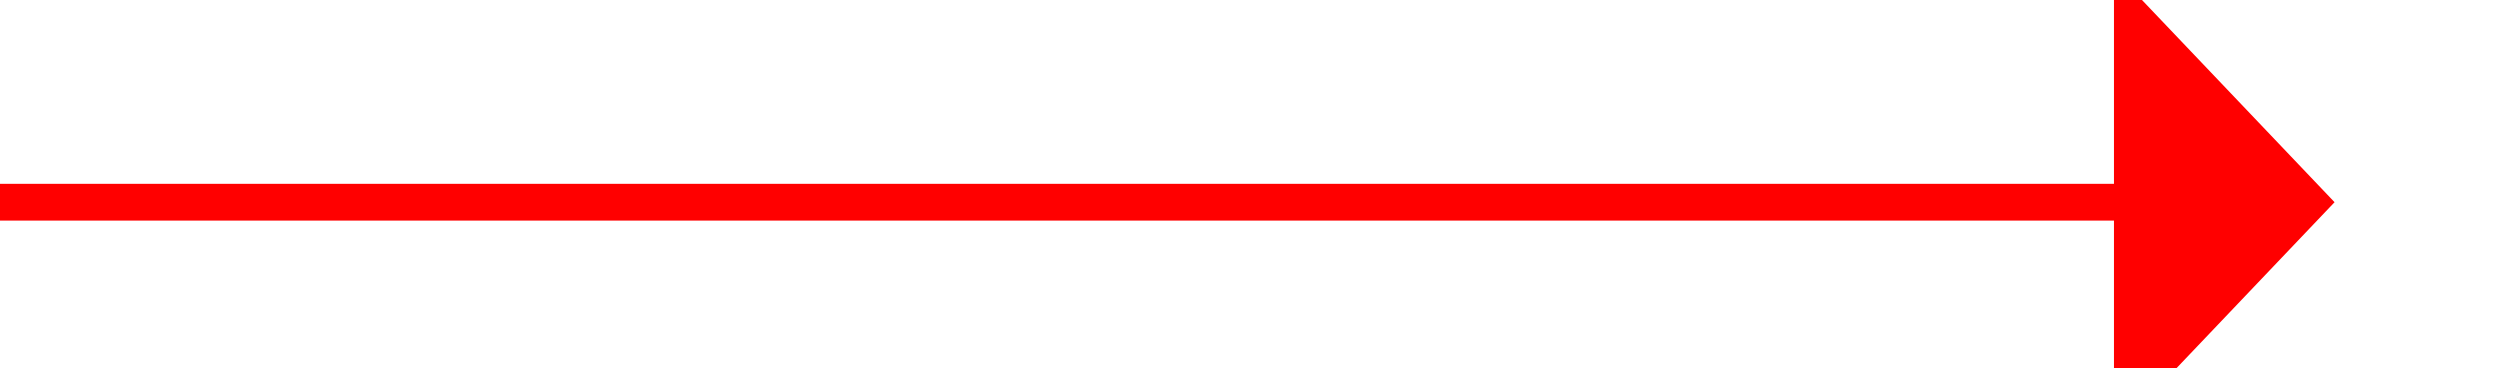
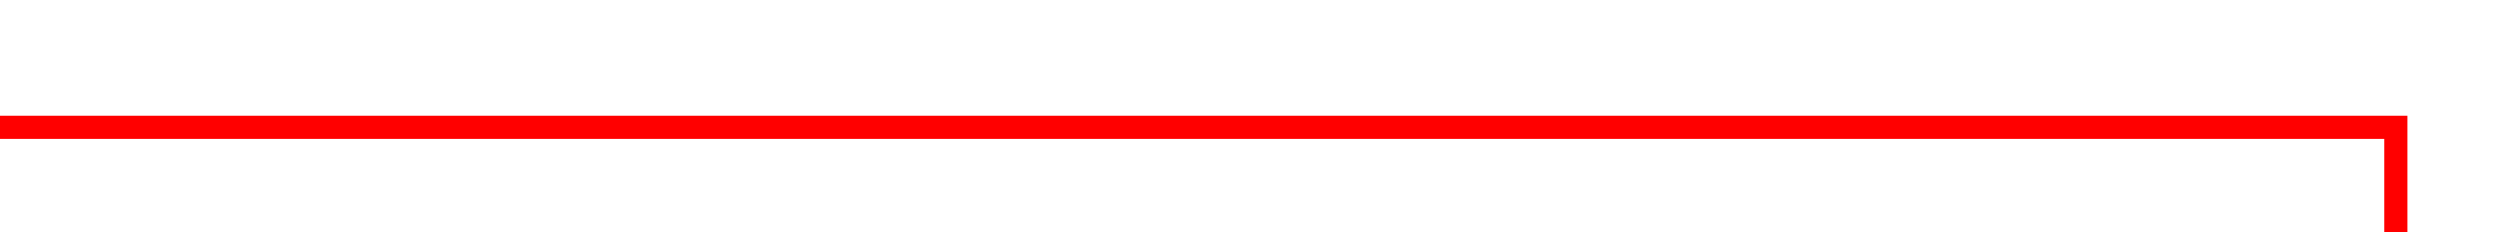
- <svg xmlns="http://www.w3.org/2000/svg" version="1.1" width="68px" height="10px" preserveAspectRatio="xMinYMid meet" viewBox="239 1075  68 8">
-   <path d="M 239 1079.5  L 297.5 1079.5  " stroke-width="1" stroke="#ff0000" fill="none" />
-   <path d="M 296.5 1085.8  L 302.5 1079.5  L 296.5 1073.2  L 296.5 1085.8  Z " fill-rule="nonzero" fill="#ff0000" stroke="none" />
+ <svg xmlns="http://www.w3.org/2000/svg" version="1.1" width="108px" height="10px" preserveAspectRatio="xMinYMid meet" viewBox="239 1145  108 8">
+   <path d="M 239 1149.5  L 342.5 1149.5  L 342.5 1214  " stroke-width="1" stroke="#ff0000" fill="none" />
+   <path d="M 336.2 1213  L 342.5 1219  L 348.8 1213  L 336.2 1213  Z " fill-rule="nonzero" fill="#ff0000" stroke="none" />
</svg>
